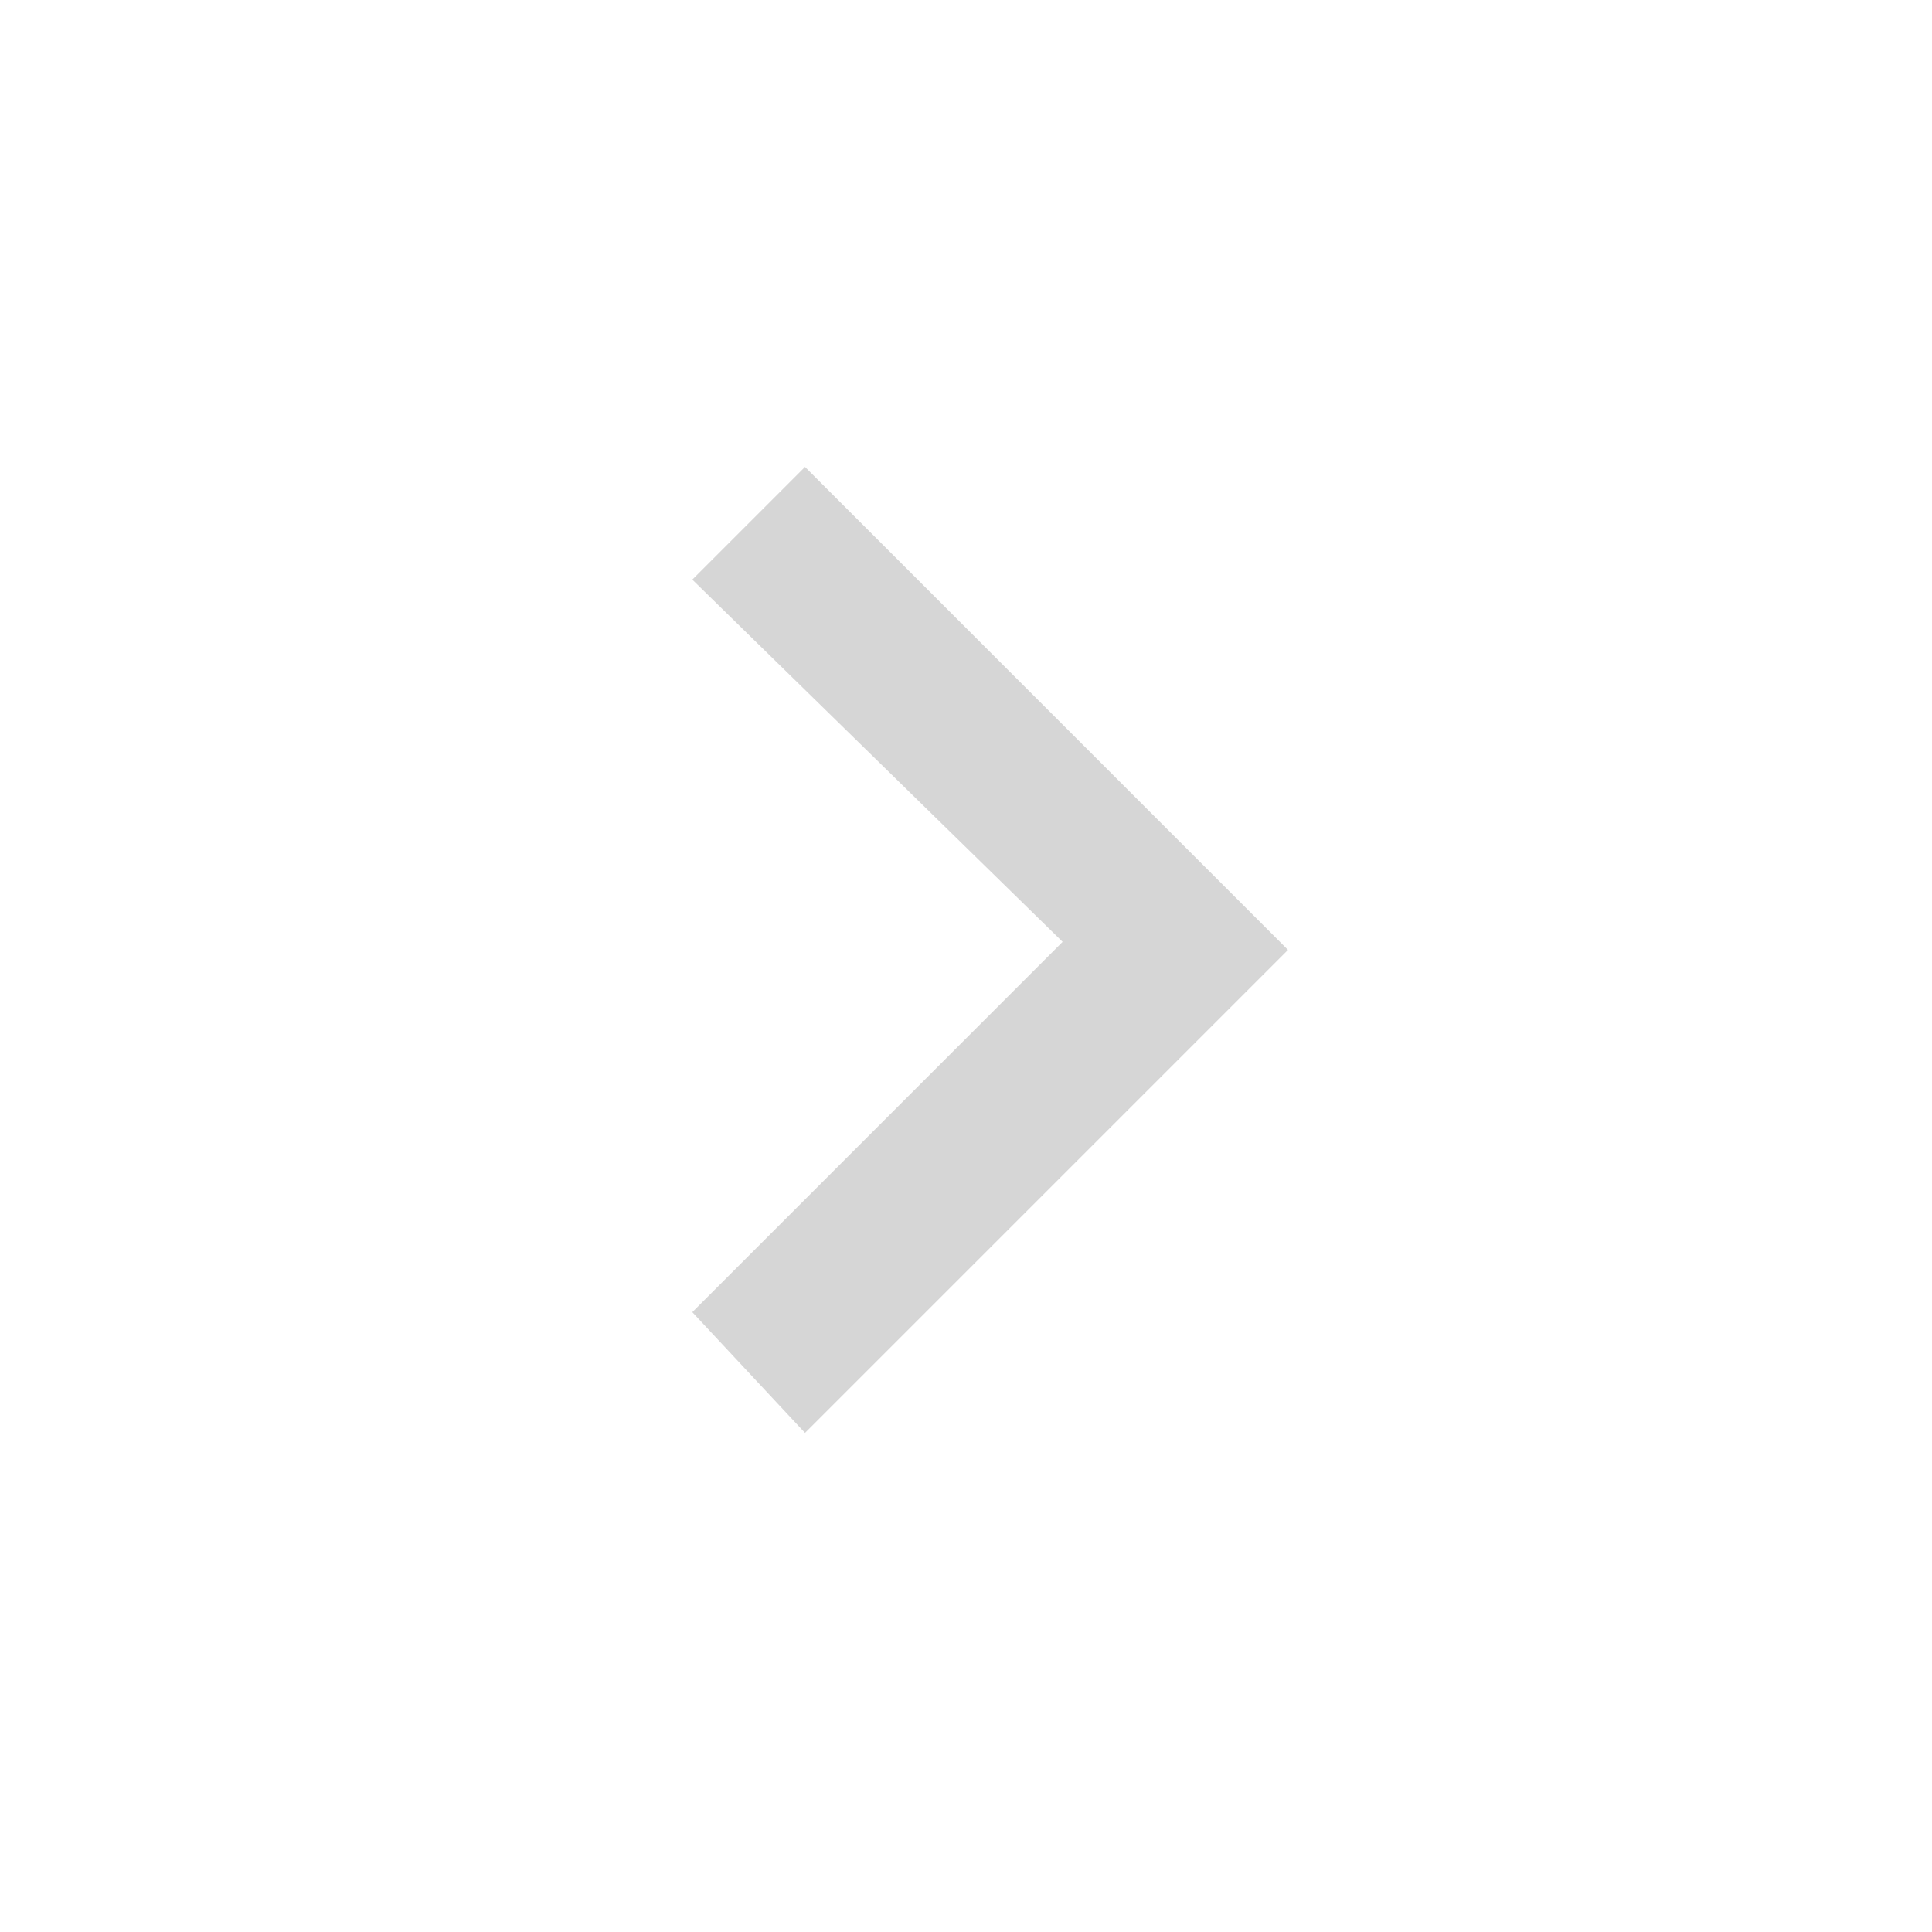
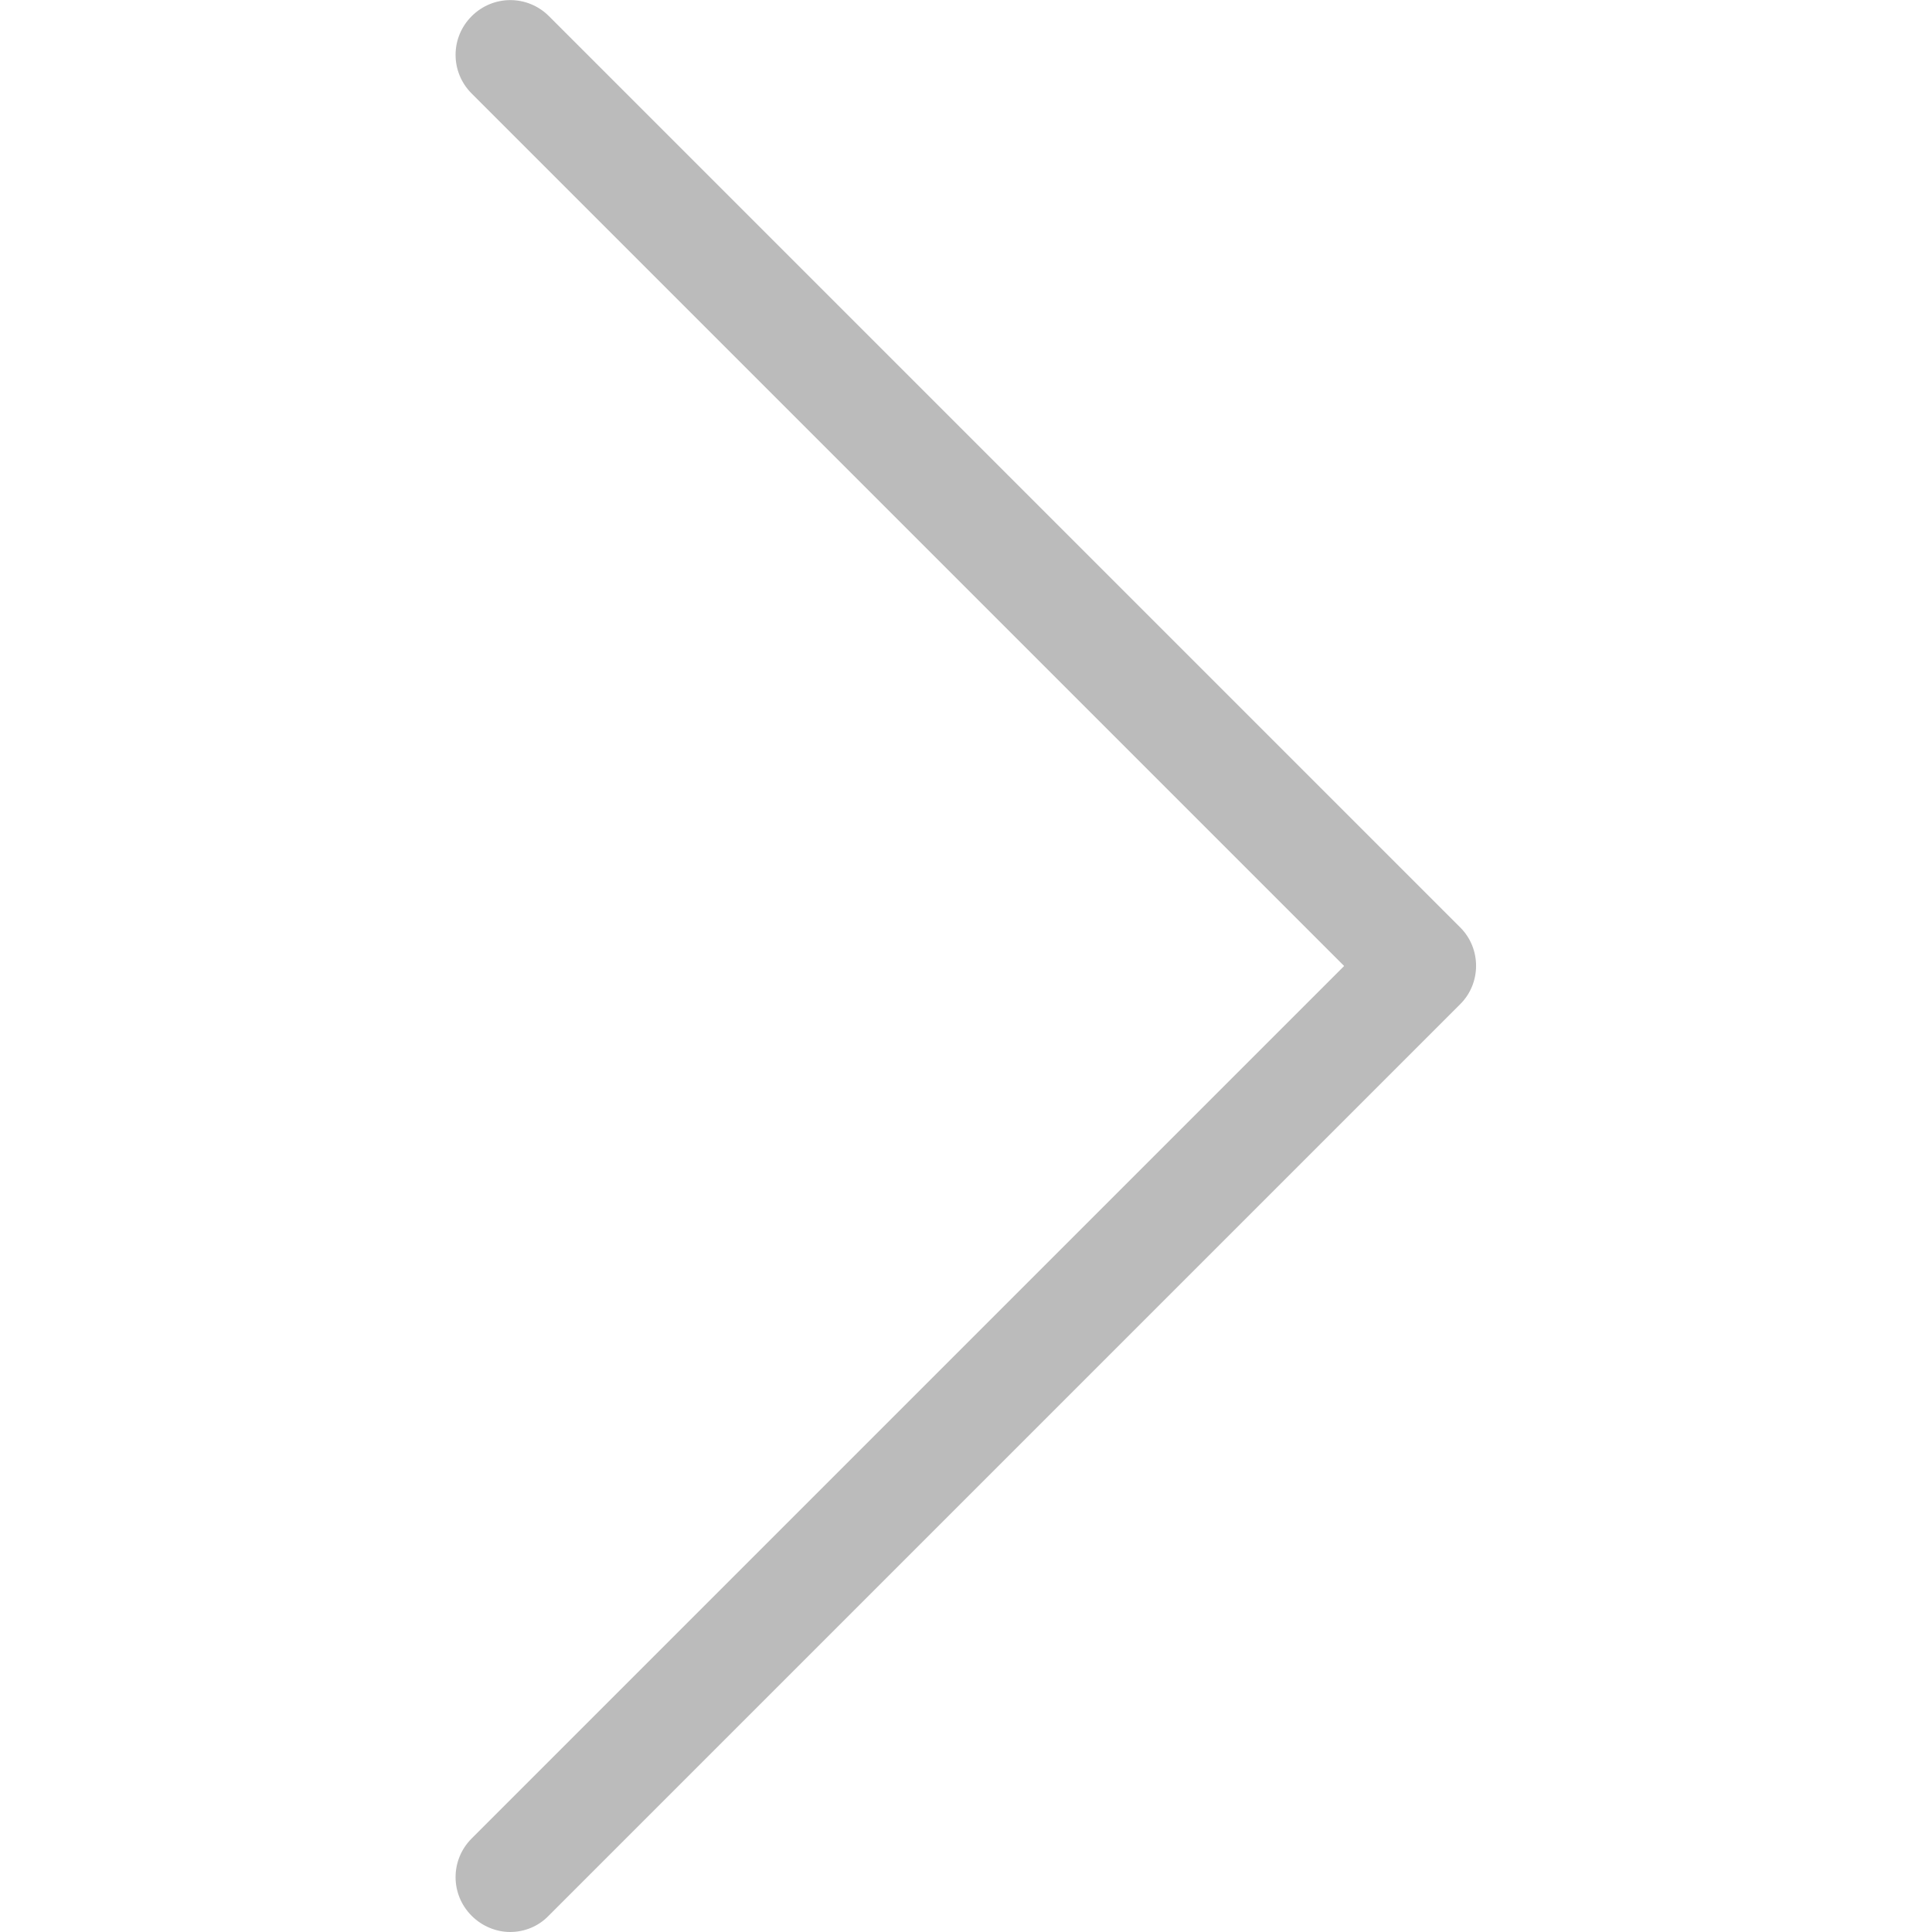
- <svg xmlns="http://www.w3.org/2000/svg" version="1.1" id="Layer_1" x="0px" y="0px" viewBox="0 0 24 24" style="enable-background:new 0 0 24 24;" xml:space="preserve">
+ <svg xmlns="http://www.w3.org/2000/svg" version="1.1" id="Capa_1" x="0px" y="0px" viewBox="0 0 477.2 477.2" style="enable-background:new 0 0 477.2 477.2;" xml:space="preserve">
  <style type="text/css">
- 	.st0{fill:#D6D6D6;}
- 	.st1{fill:none;}
+ 	.st0{fill:#BBBBBB;}
</style>
-   <path class="st0" d="M8.6,16.3l4.6-4.6L8.6,7.2L10,5.8l6,6l-6,6L8.6,16.3z" />
-   <path class="st1" d="M0-0.3h24v24H0V-0.3z" />
+   <g>
+     <path class="st0" d="M360.7,229.1L135.6,4c-5.3-5.3-13.8-5.3-19.1,0s-5.3,13.8,0,19.1L332,238.6L116.5,454.1   c-5.3,5.3-5.3,13.8,0,19.1c2.6,2.6,6.1,4,9.5,4c3.4,0,6.9-1.3,9.5-4l225.1-225.1C365.9,242.9,365.9,234.3,360.7,229.1z" />
+   </g>
</svg>
